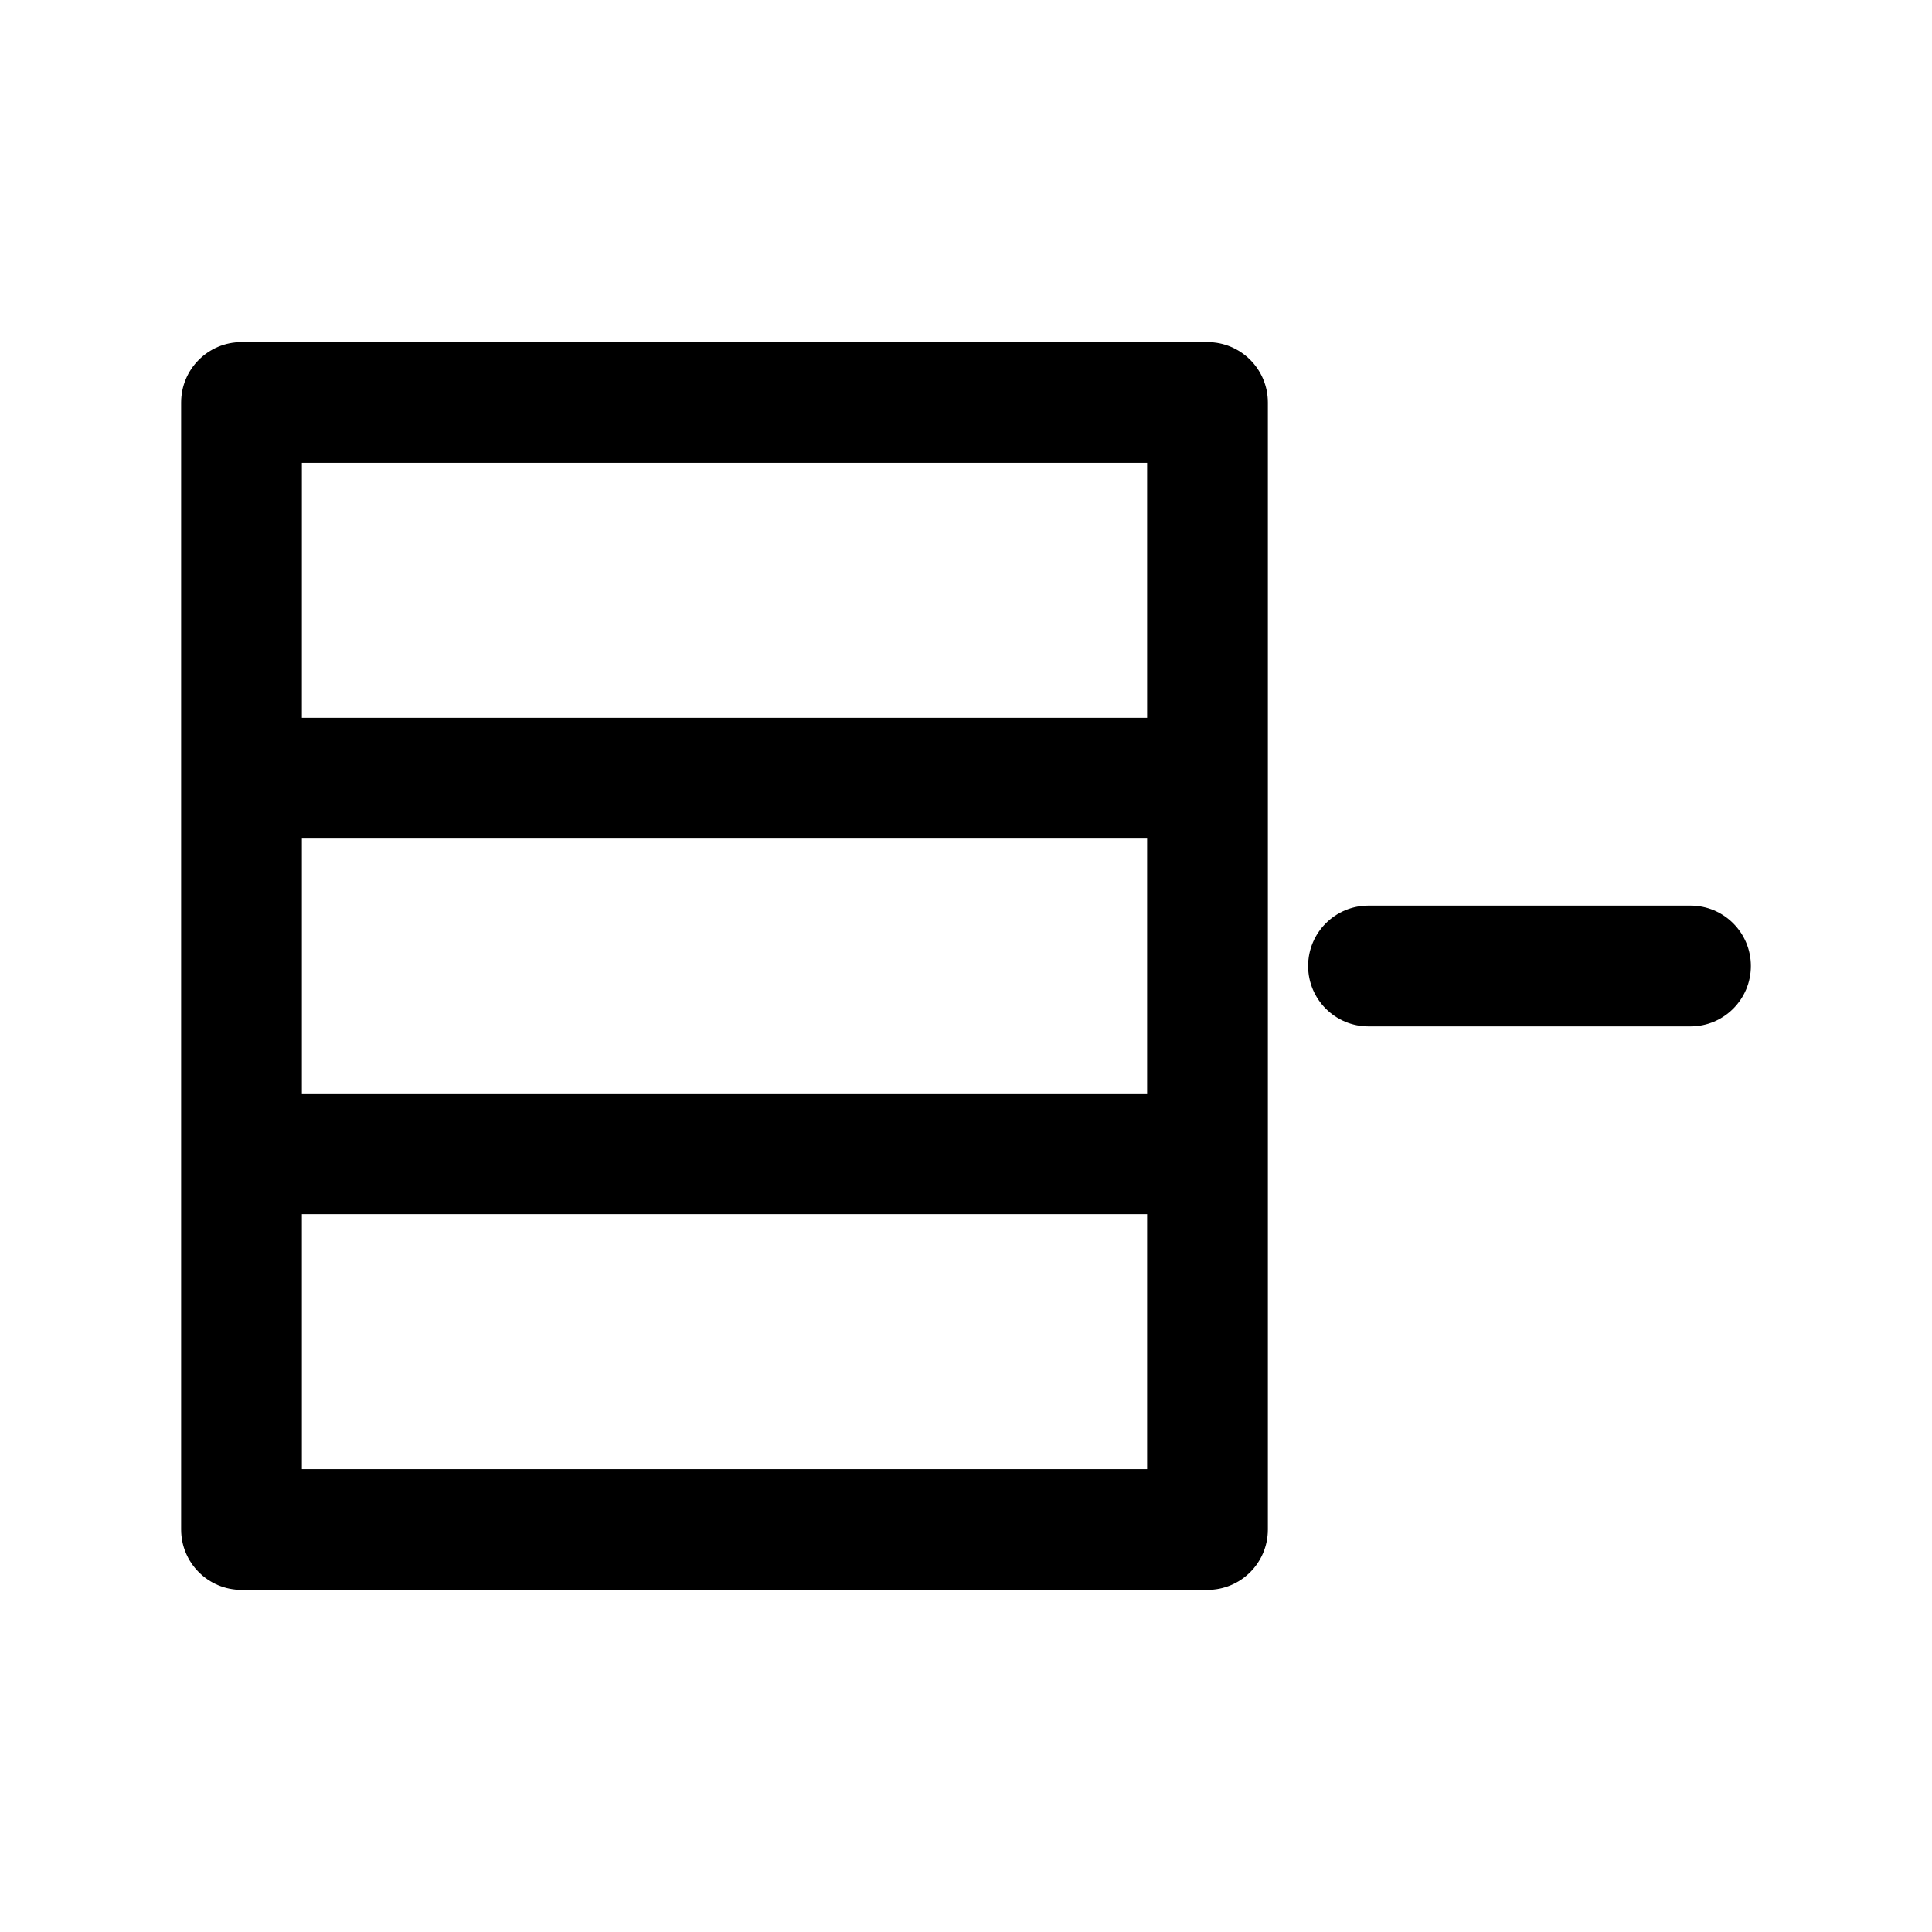
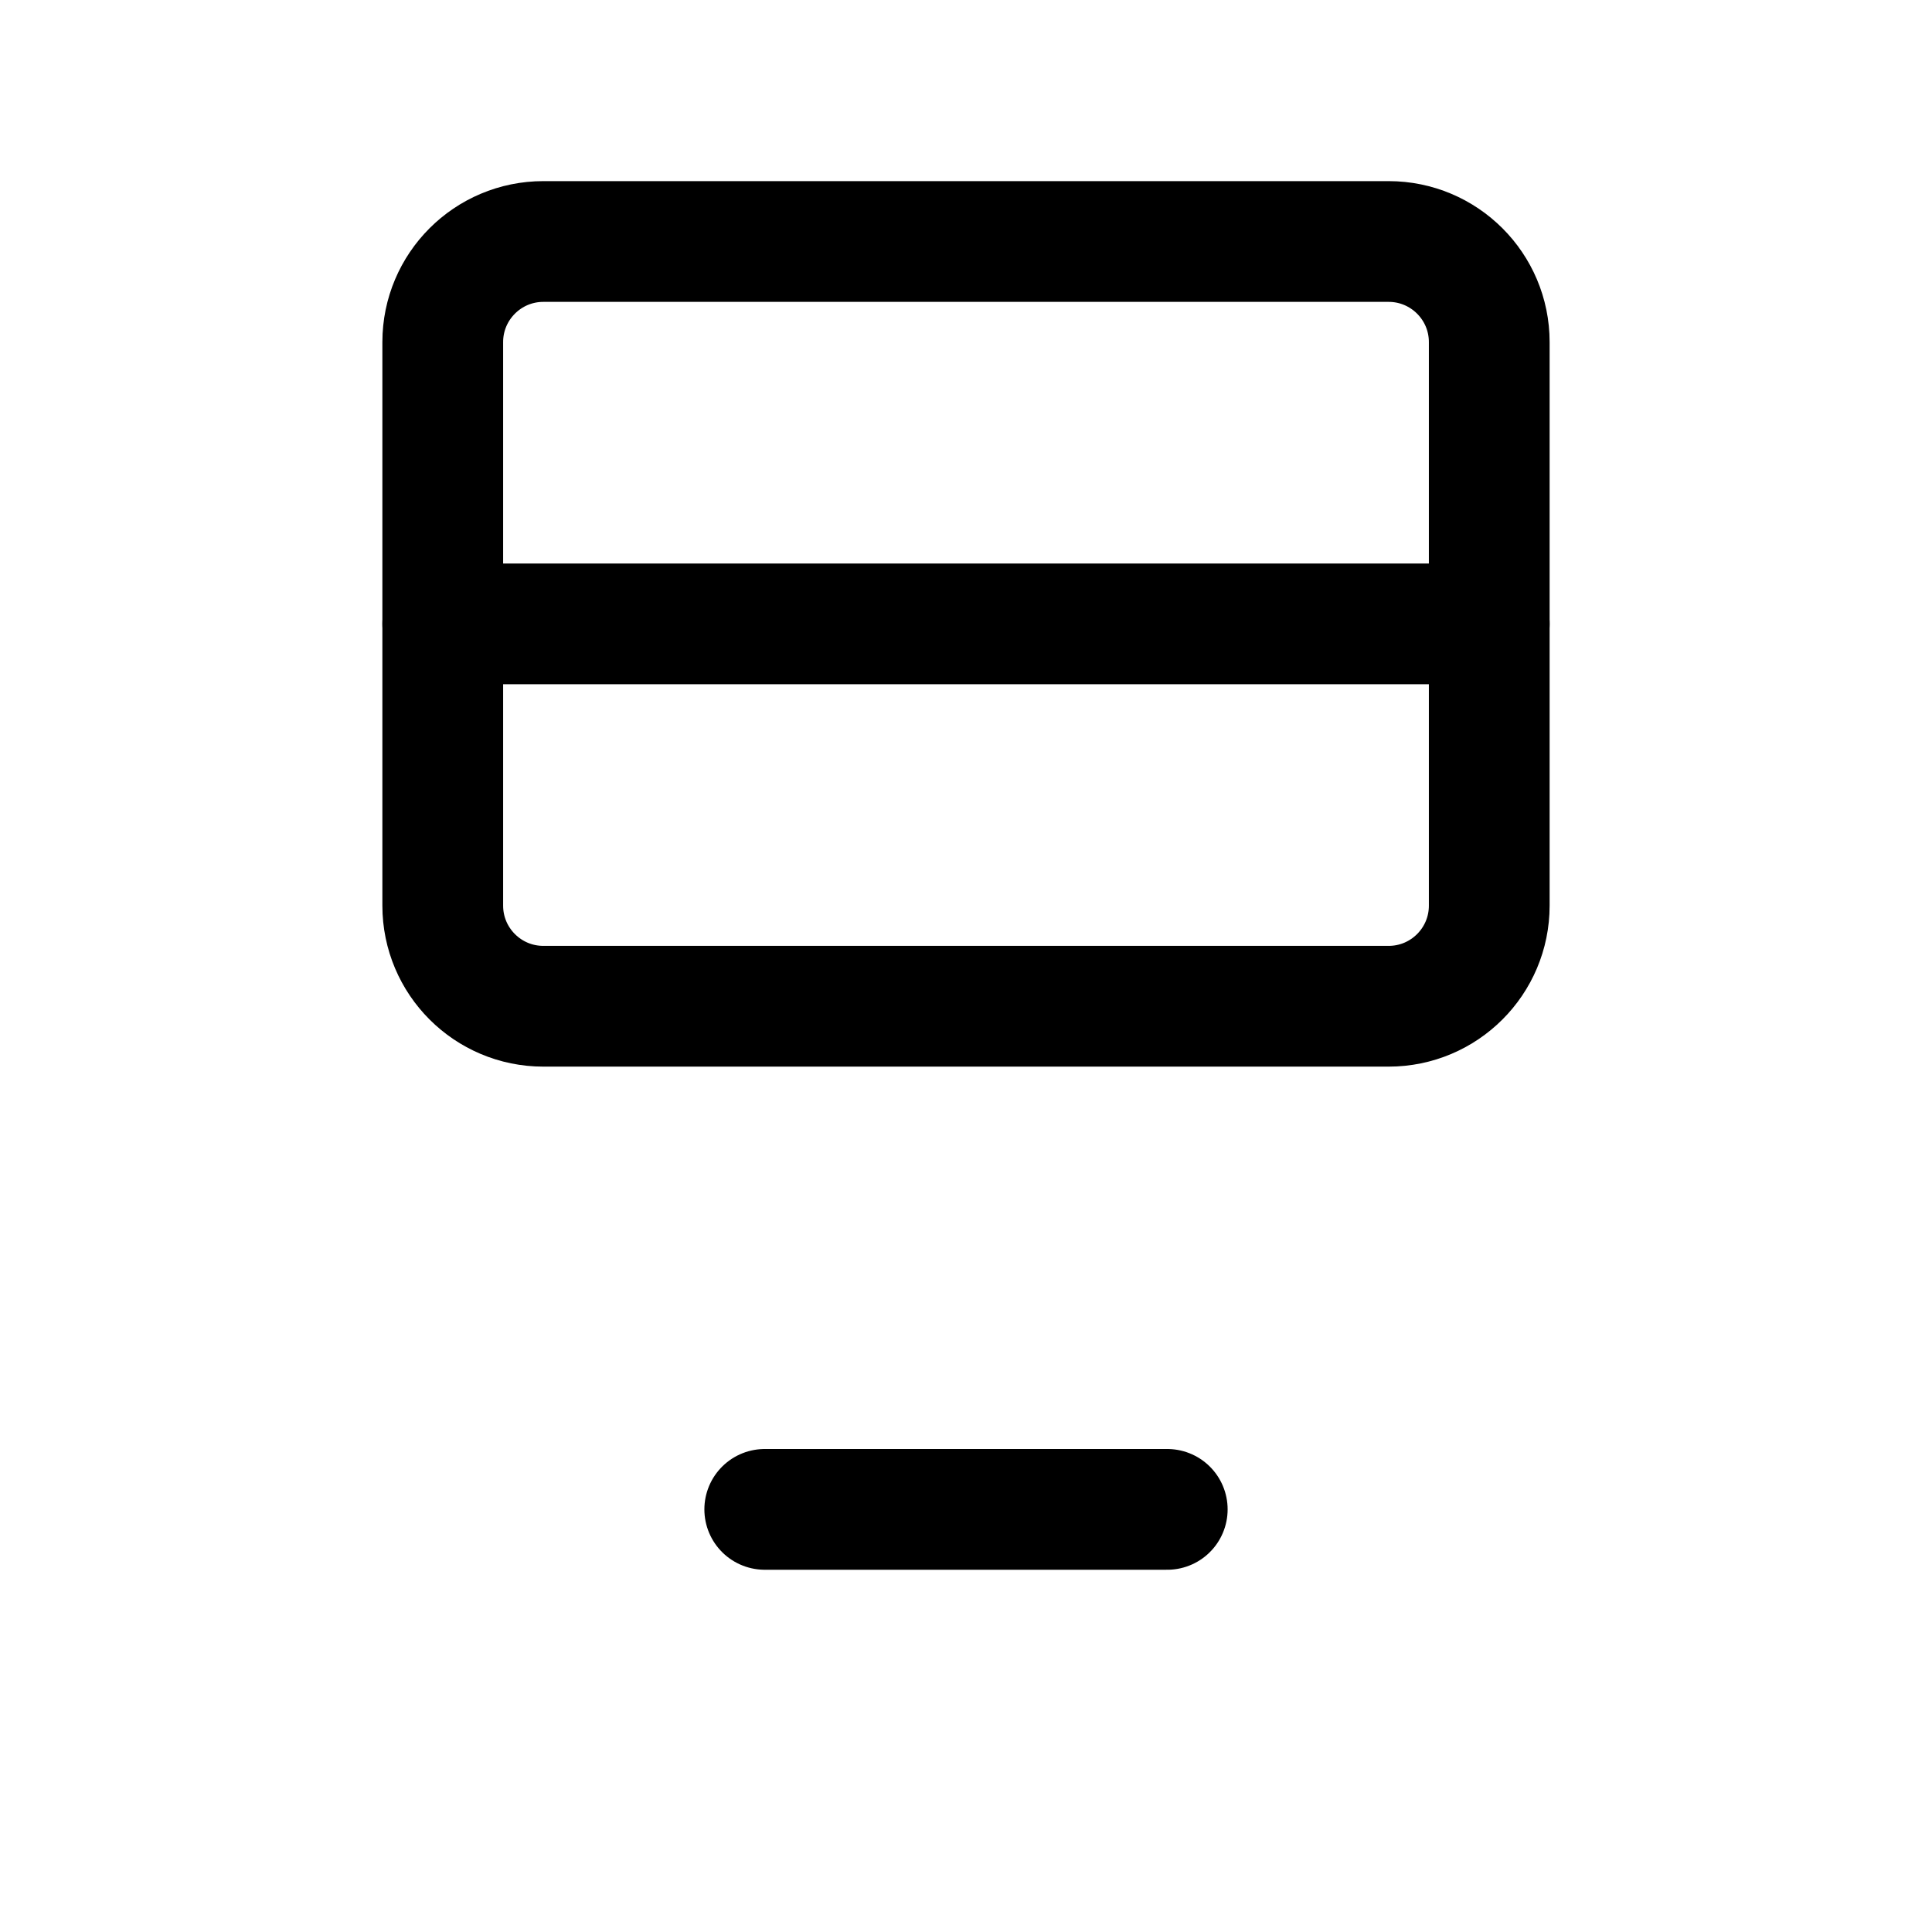
- <svg xmlns="http://www.w3.org/2000/svg" width="24" height="24" viewBox="0 0 24 24" fill="none">
-   <path d="M15 4.25C15.414 4.25 15.75 4.586 15.75 5V19C15.75 19.414 15.414 19.75 15 19.75H3C2.586 19.75 2.25 19.414 2.25 19V5C2.25 4.586 2.586 4.25 3 4.25H15ZM3.75 18.25H14.25V15.083H3.75V18.25ZM3.75 13.583H14.25V10.417H3.75V13.583ZM21 11.25C21.414 11.25 21.75 11.586 21.75 12C21.75 12.414 21.414 12.75 21 12.75H17C16.586 12.75 16.25 12.414 16.25 12C16.25 11.586 16.586 11.25 17 11.25H21ZM3.75 8.917H14.25V5.75H3.75V8.917Z" fill="currentColor" />
+ <svg xmlns="http://www.w3.org/2000/svg" width="24" height="24" viewBox="0 0 24 24" fill="none" stroke="currentColor" stroke-width="1.5" stroke-linecap="round" stroke-linejoin="round">
+   <rect x="5.5" y="3" width="13" height="9.5" rx="1.25" />
+   <path d="M5.5 7.75h13M9.5 18.75h5" />
</svg>
